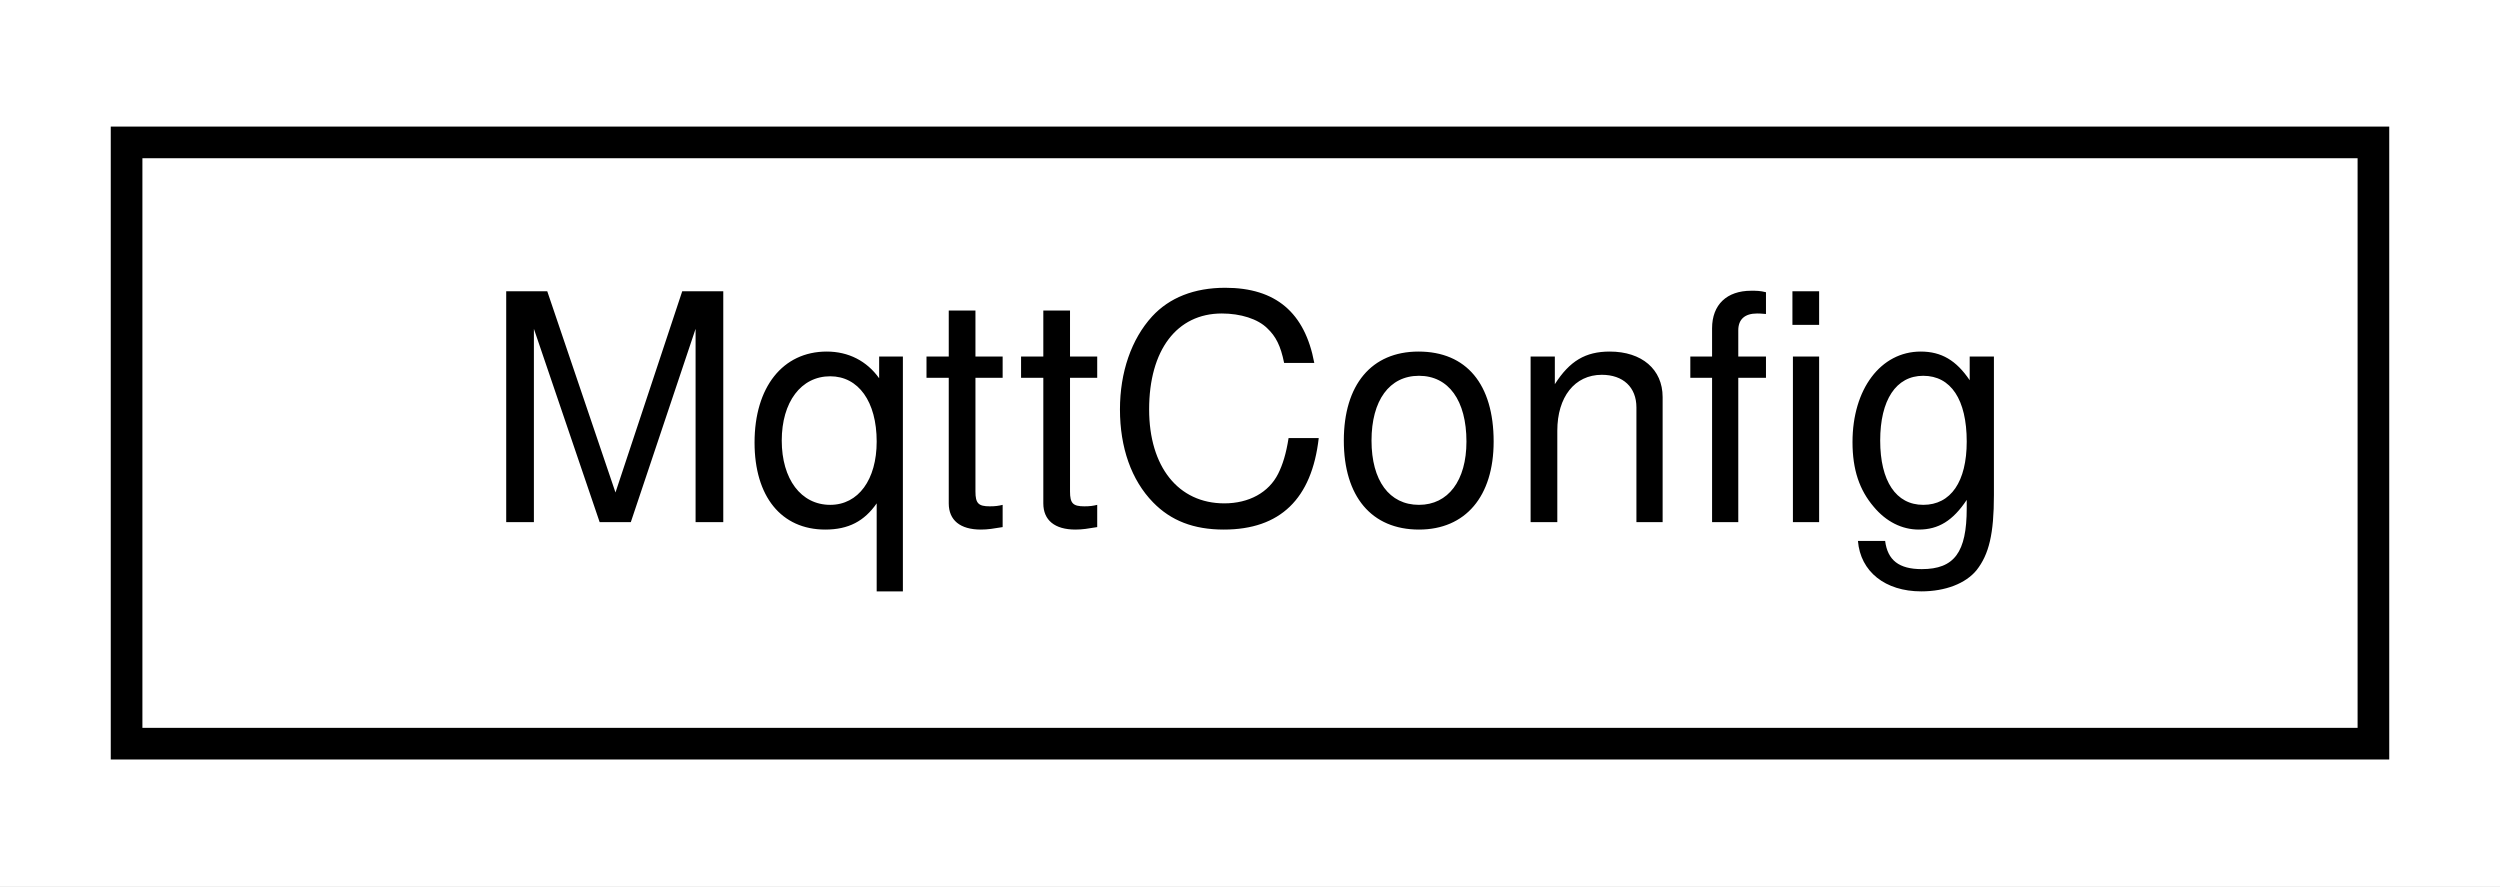
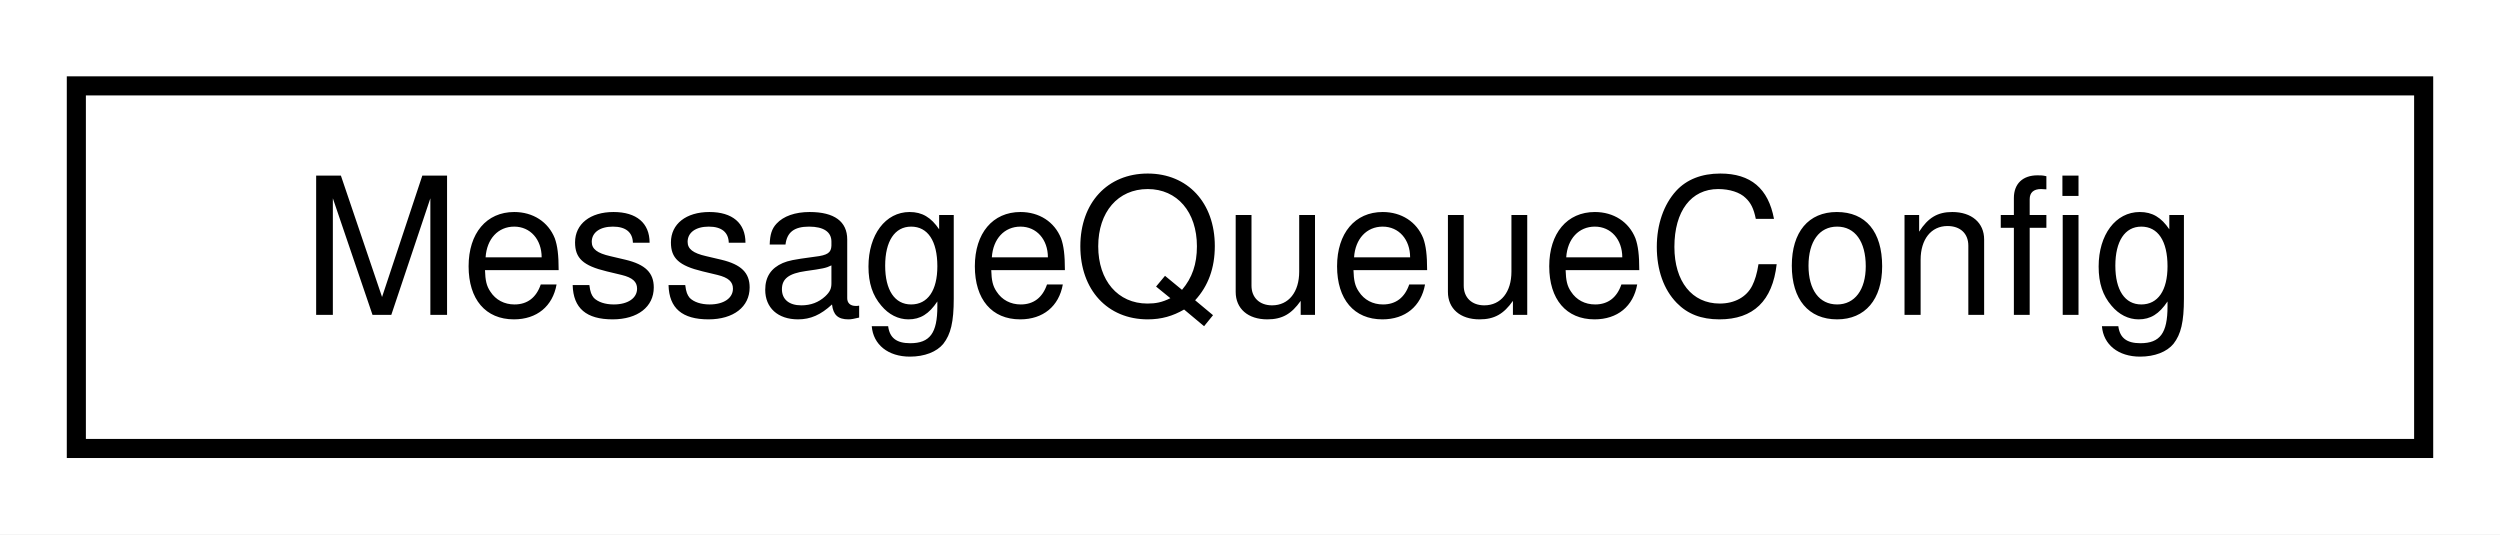
- <svg xmlns="http://www.w3.org/2000/svg" xmlns:xlink="http://www.w3.org/1999/xlink" width="79pt" height="28pt" viewBox="0.00 0.00 79.00 28.00">
+ <svg xmlns="http://www.w3.org/2000/svg" xmlns:xlink="http://www.w3.org/1999/xlink" width="131pt" height="28pt" viewBox="0.00 0.00 131.00 28.00">
  <g id="graph0" class="graph" transform="scale(1 1) rotate(0) translate(4 24)">
-     <polygon fill="white" stroke="transparent" points="-4,4 -4,-24 75,-24 75,4 -4,4" />
+     <polygon fill="white" stroke="transparent" points="-4,4 -4,-24 127,-24 127,4 -4,4" />
    <g id="node1" class="node">
      <g id="a_node1">
-         <a xlink:href="structMqttConfig.html" target="_top" xlink:title="Holds constant configuration for the MQTT subscriber.">
-           <polygon fill="white" stroke="black" points="0,-0.5 0,-19.5 71,-19.5 71,-0.5 0,-0.5" />
-           <text text-anchor="middle" x="35.5" y="-7.5" font-family="Helvetica,sans-Serif" font-size="10.00">MqttConfig</text>
+         <a xlink:href="structMessageQueueConfig.html" target="_top" xlink:title="Holds constant configuration for the POSIX message queue consumer.">
+           <polygon fill="white" stroke="black" points="0,-0.5 0,-19.5 123,-19.5 123,-0.5 0,-0.5" />
+           <text text-anchor="middle" x="61.5" y="-7.5" font-family="Helvetica,sans-Serif" font-size="10.00">MessageQueueConfig</text>
        </a>
      </g>
    </g>
  </g>
</svg>
